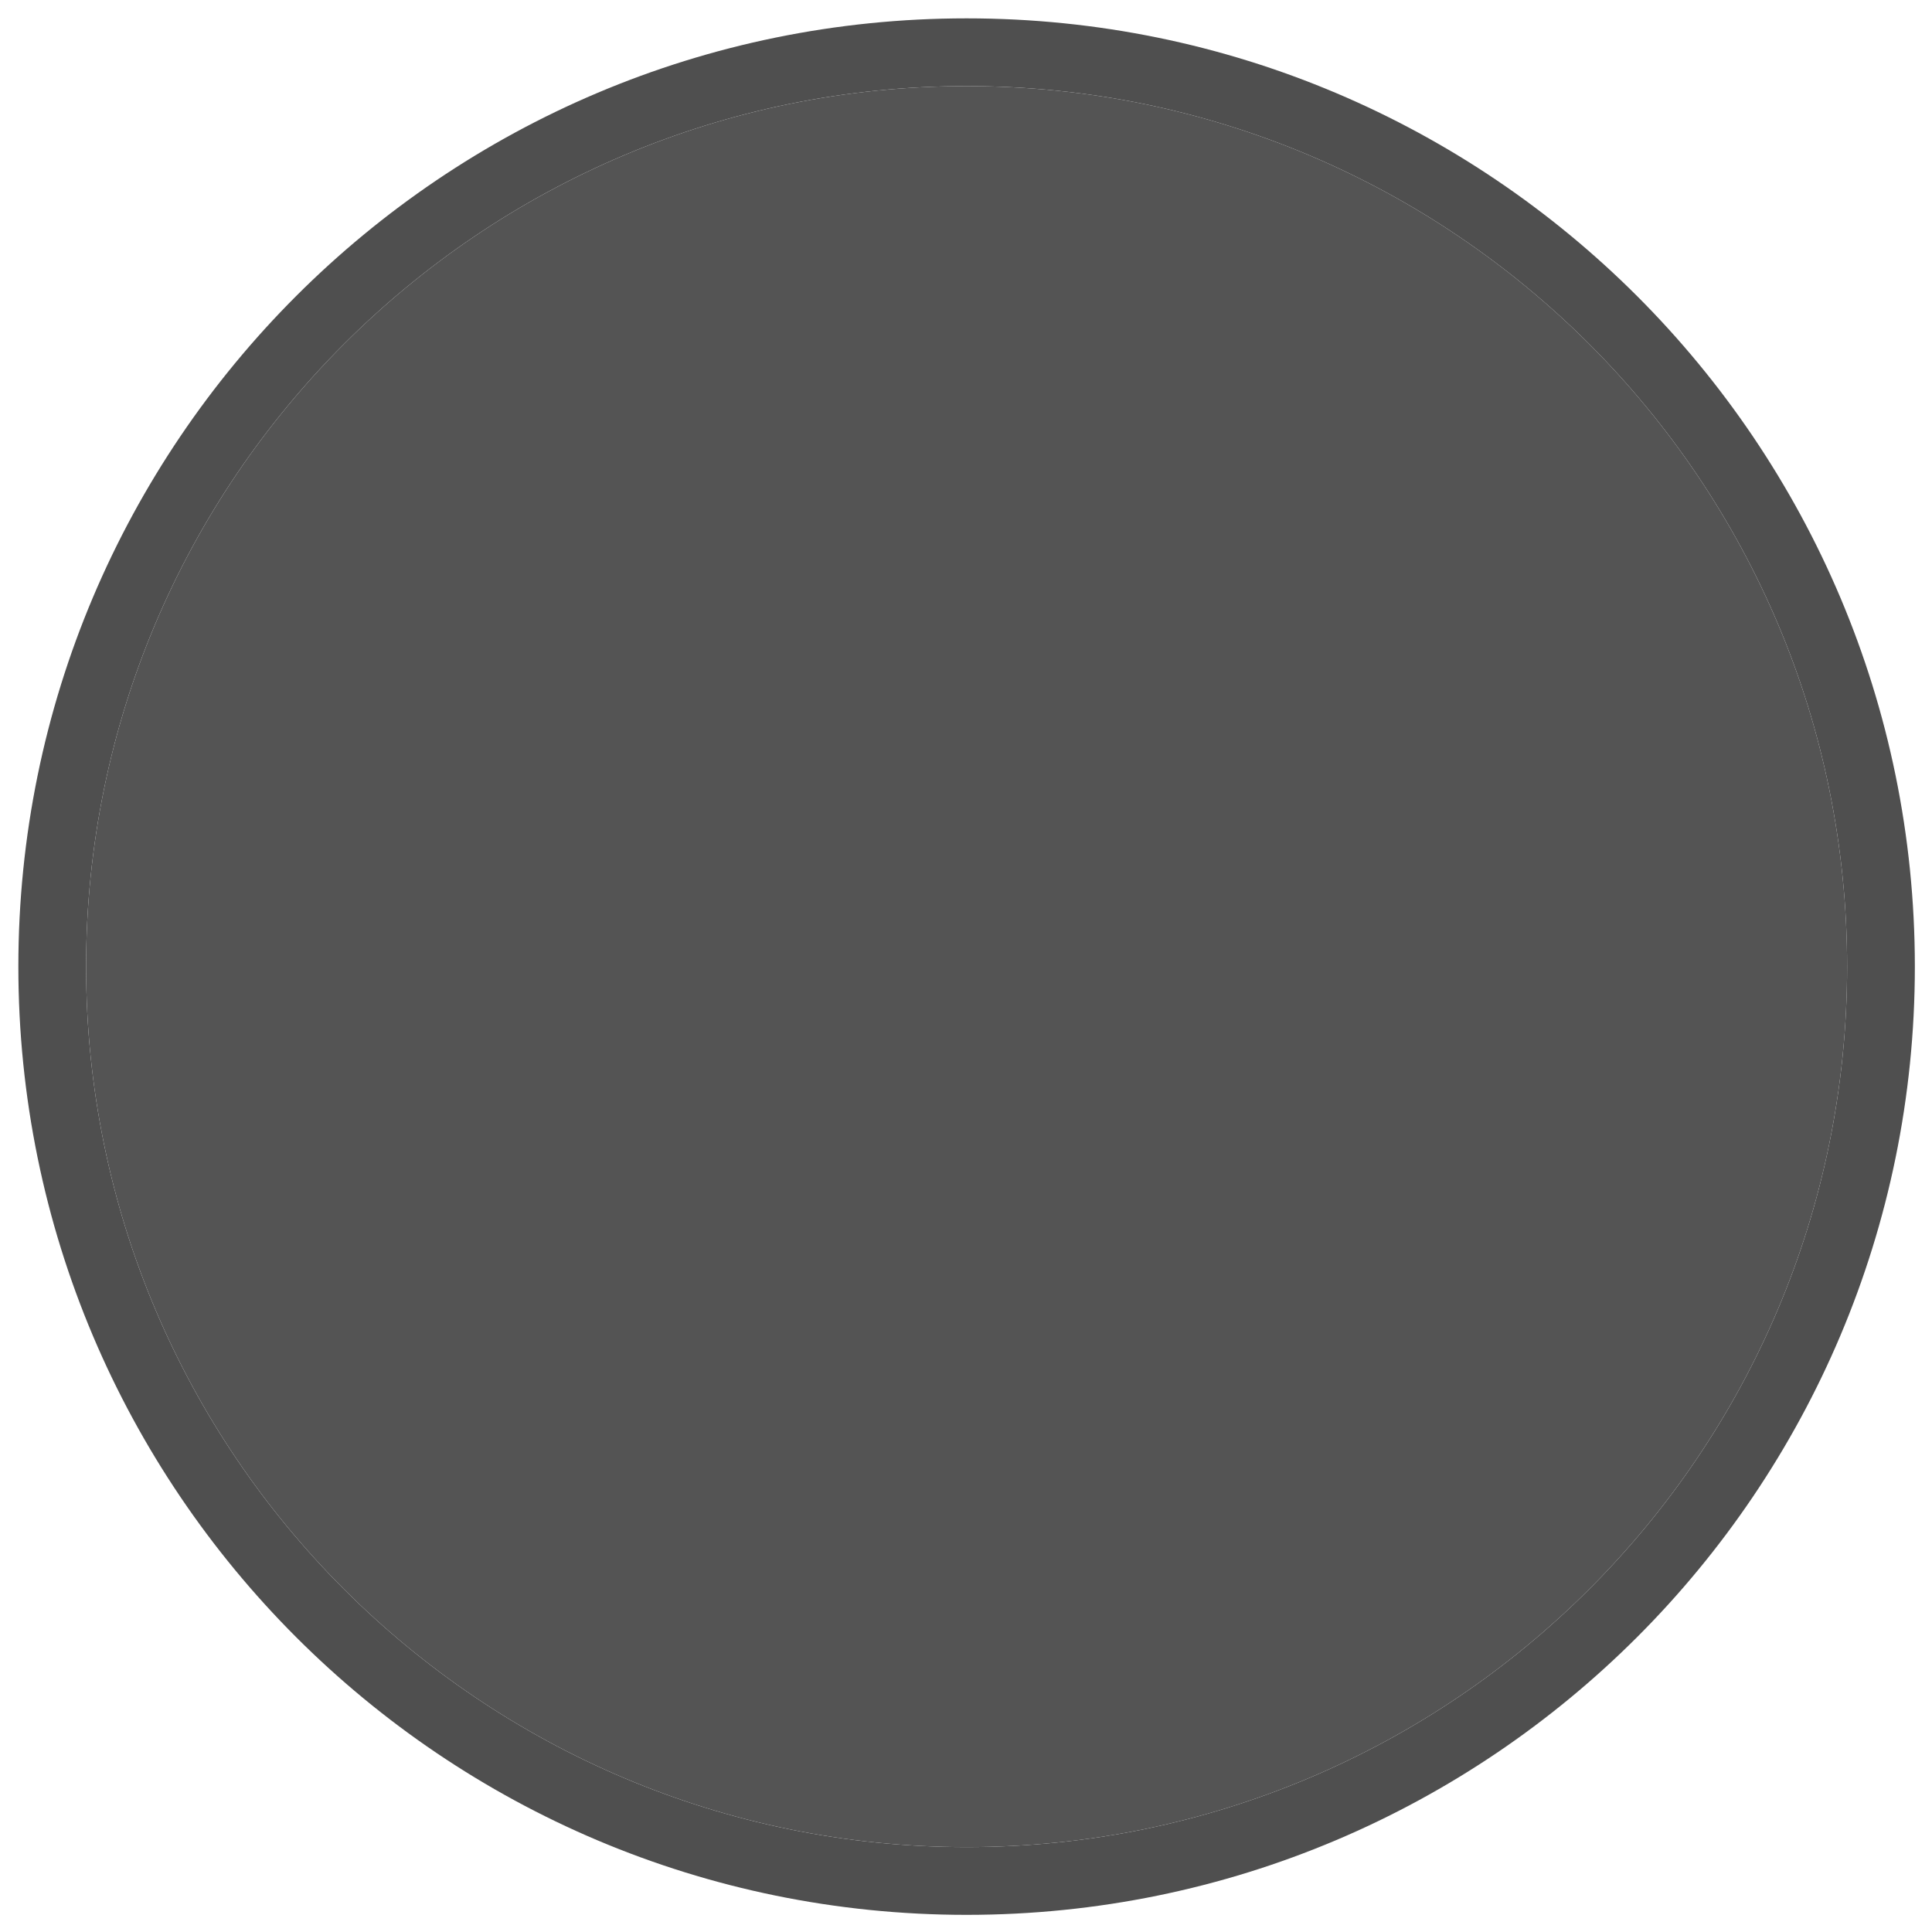
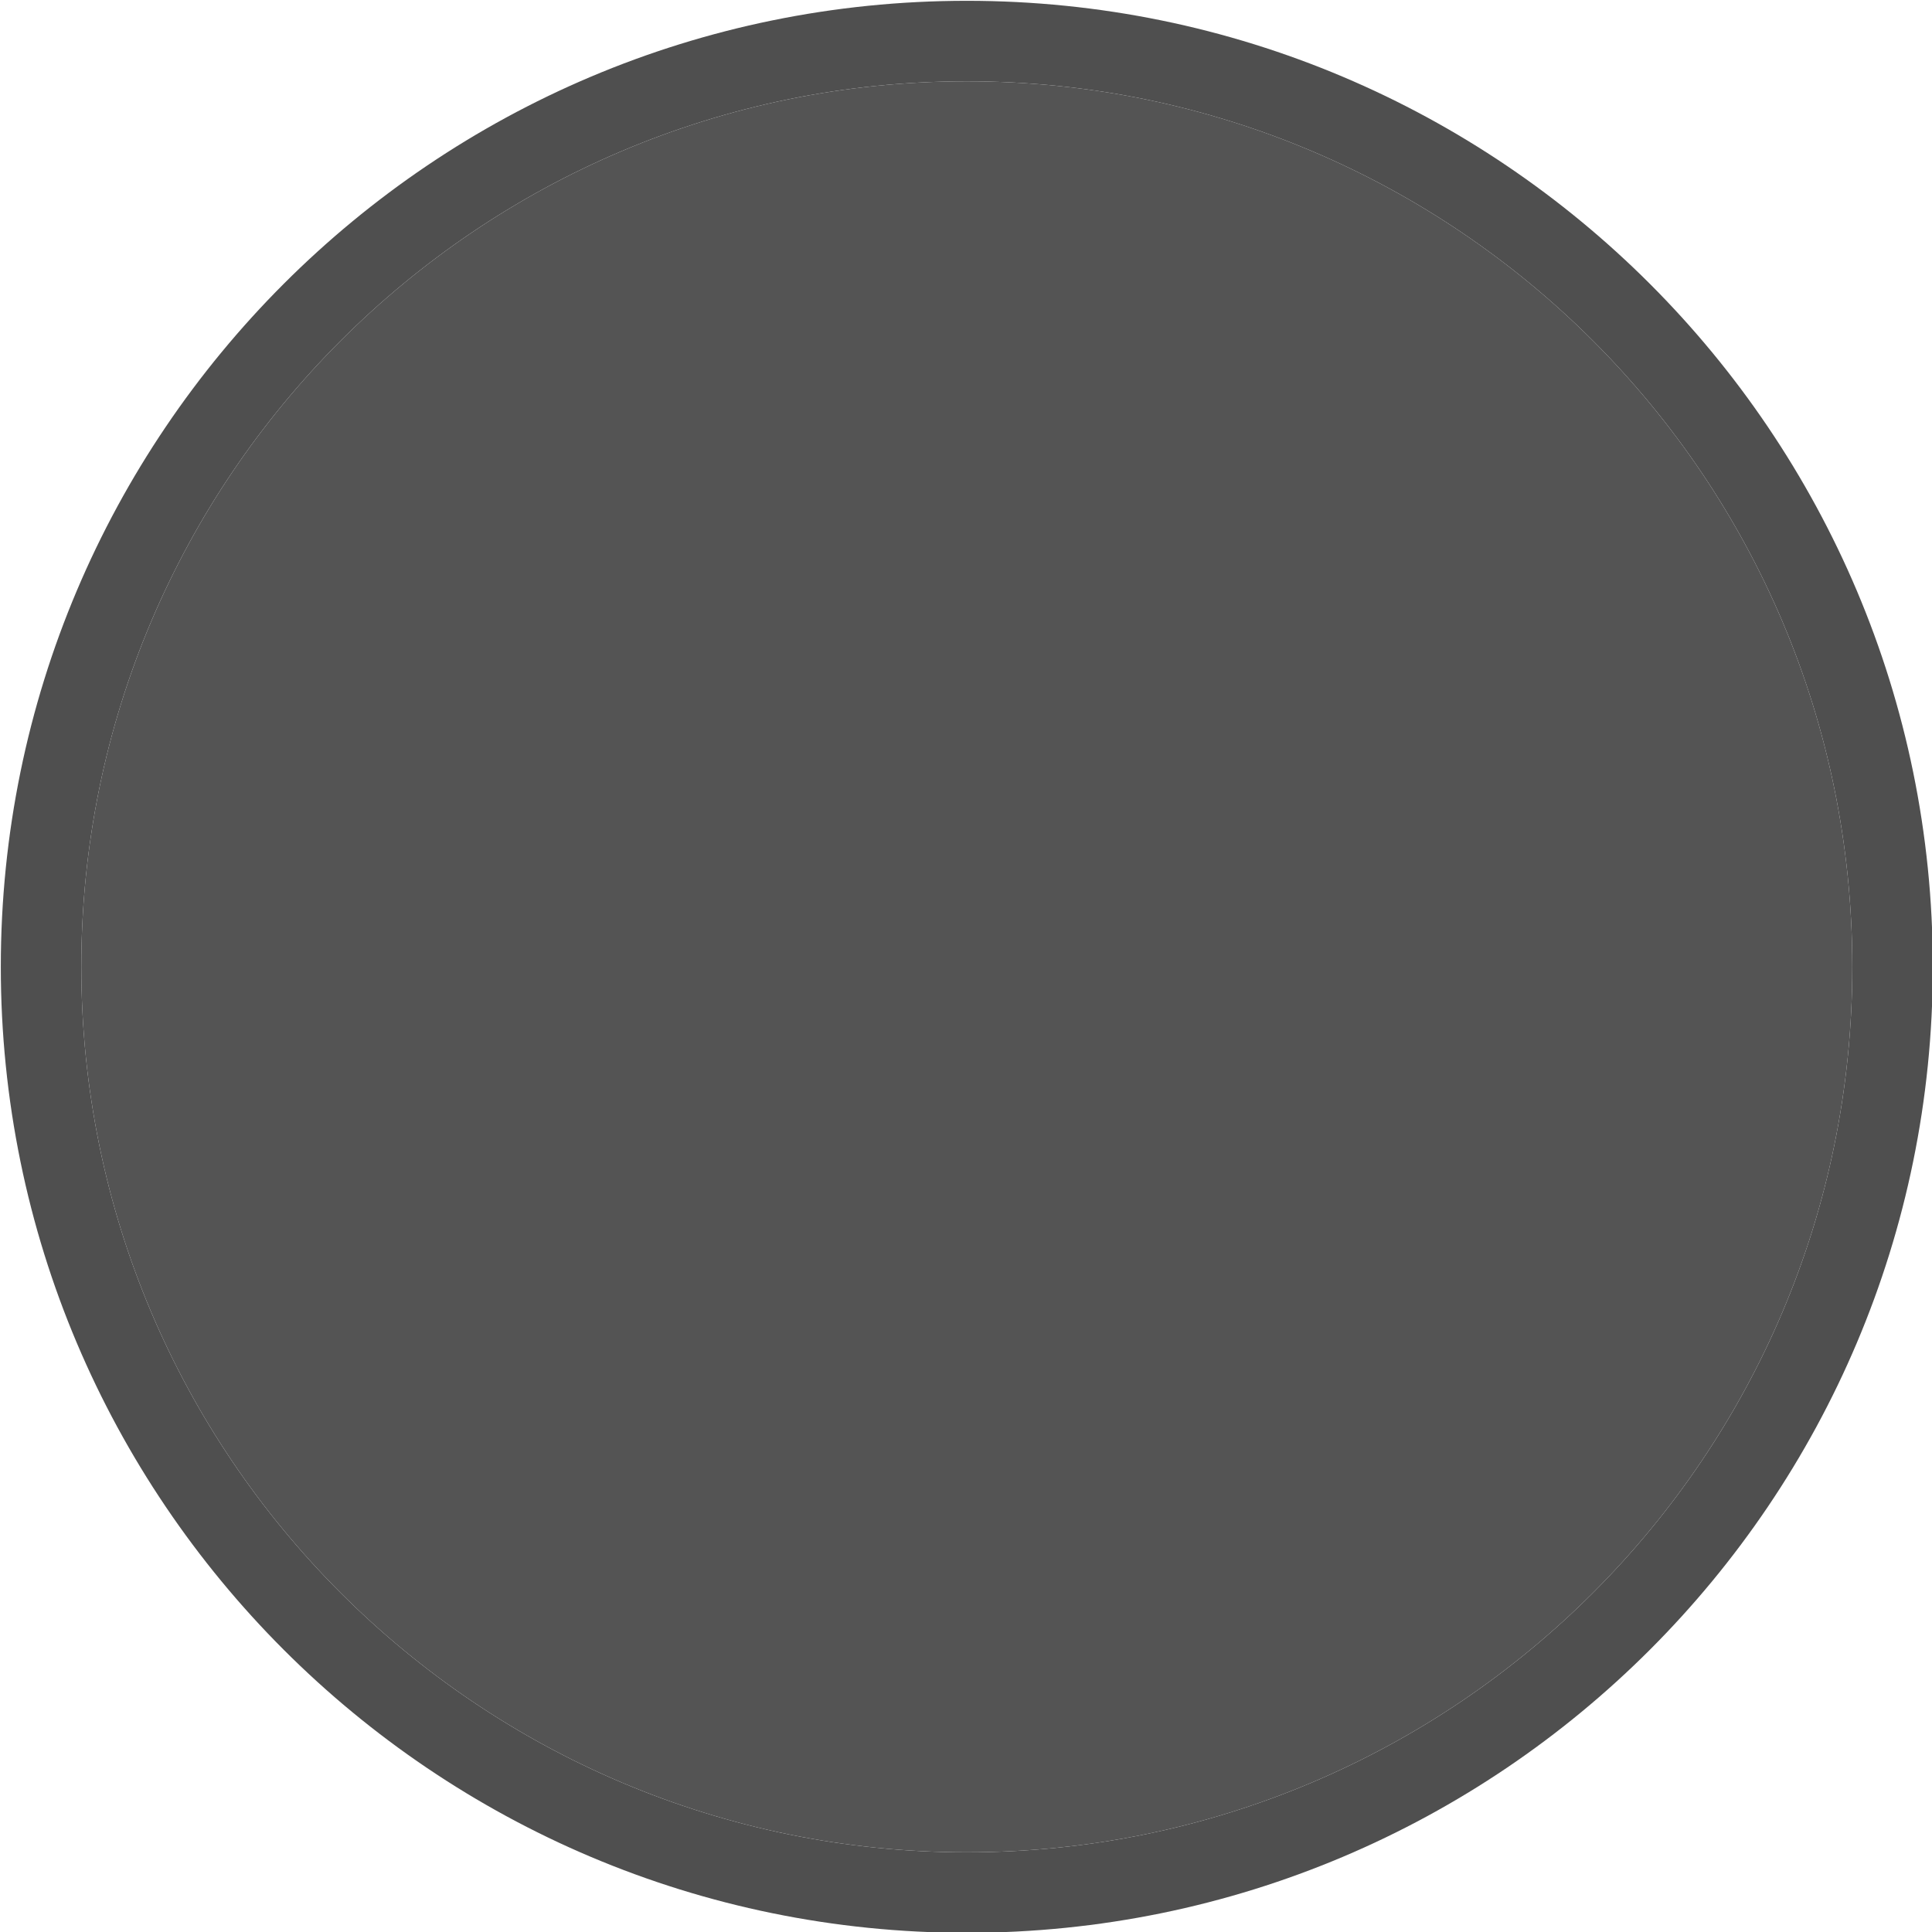
- <svg xmlns="http://www.w3.org/2000/svg" width="16" height="16">
-   <path style="fill:#4F4F4F;" d="M8.005,0.152c-4.337,0-7.853,3.516-7.853,7.853c0,4.337,3.516,7.853,7.853,7.853   c4.337,0,7.853-3.516,7.853-7.853C15.858,3.668,12.342,0.152,8.005,0.152z M8.005,15.297c-4.027,0-7.292-3.265-7.292-7.292   s3.265-7.292,7.292-7.292c4.027,0,7.292,3.265,7.292,7.292S12.032,15.297,8.005,15.297z" />
-   <path style="fill:#545454;" d="M8.005,0.713c-4.027,0-7.292,3.265-7.292,7.292s3.265,7.292,7.292,7.292   c4.027,0,7.292-3.265,7.292-7.292S12.032,0.713,8.005,0.713z" />
+ <svg xmlns="http://www.w3.org/2000/svg" width="12" height="12">
+   <path style="fill:#4F4F4F;" d="M6.005,0.005c-3.313,0-6,2.687-6,6s2.687,6,6,6s6-2.687,6-6S9.318,0.005,6.005,0.005z M6.005,11.505  c-3.037,0-5.5-2.463-5.5-5.5s2.463-5.5,5.5-5.5s5.5,2.463,5.5,5.5S9.042,11.505,6.005,11.505z" />
+   <path style="fill:#545454;" d="M6.005,0.505c-3.037,0-5.5,2.463-5.5,5.5s2.463,5.5,5.5,5.5s5.5-2.463,5.5-5.5  S9.042,0.505,6.005,0.505z" />
</svg>
